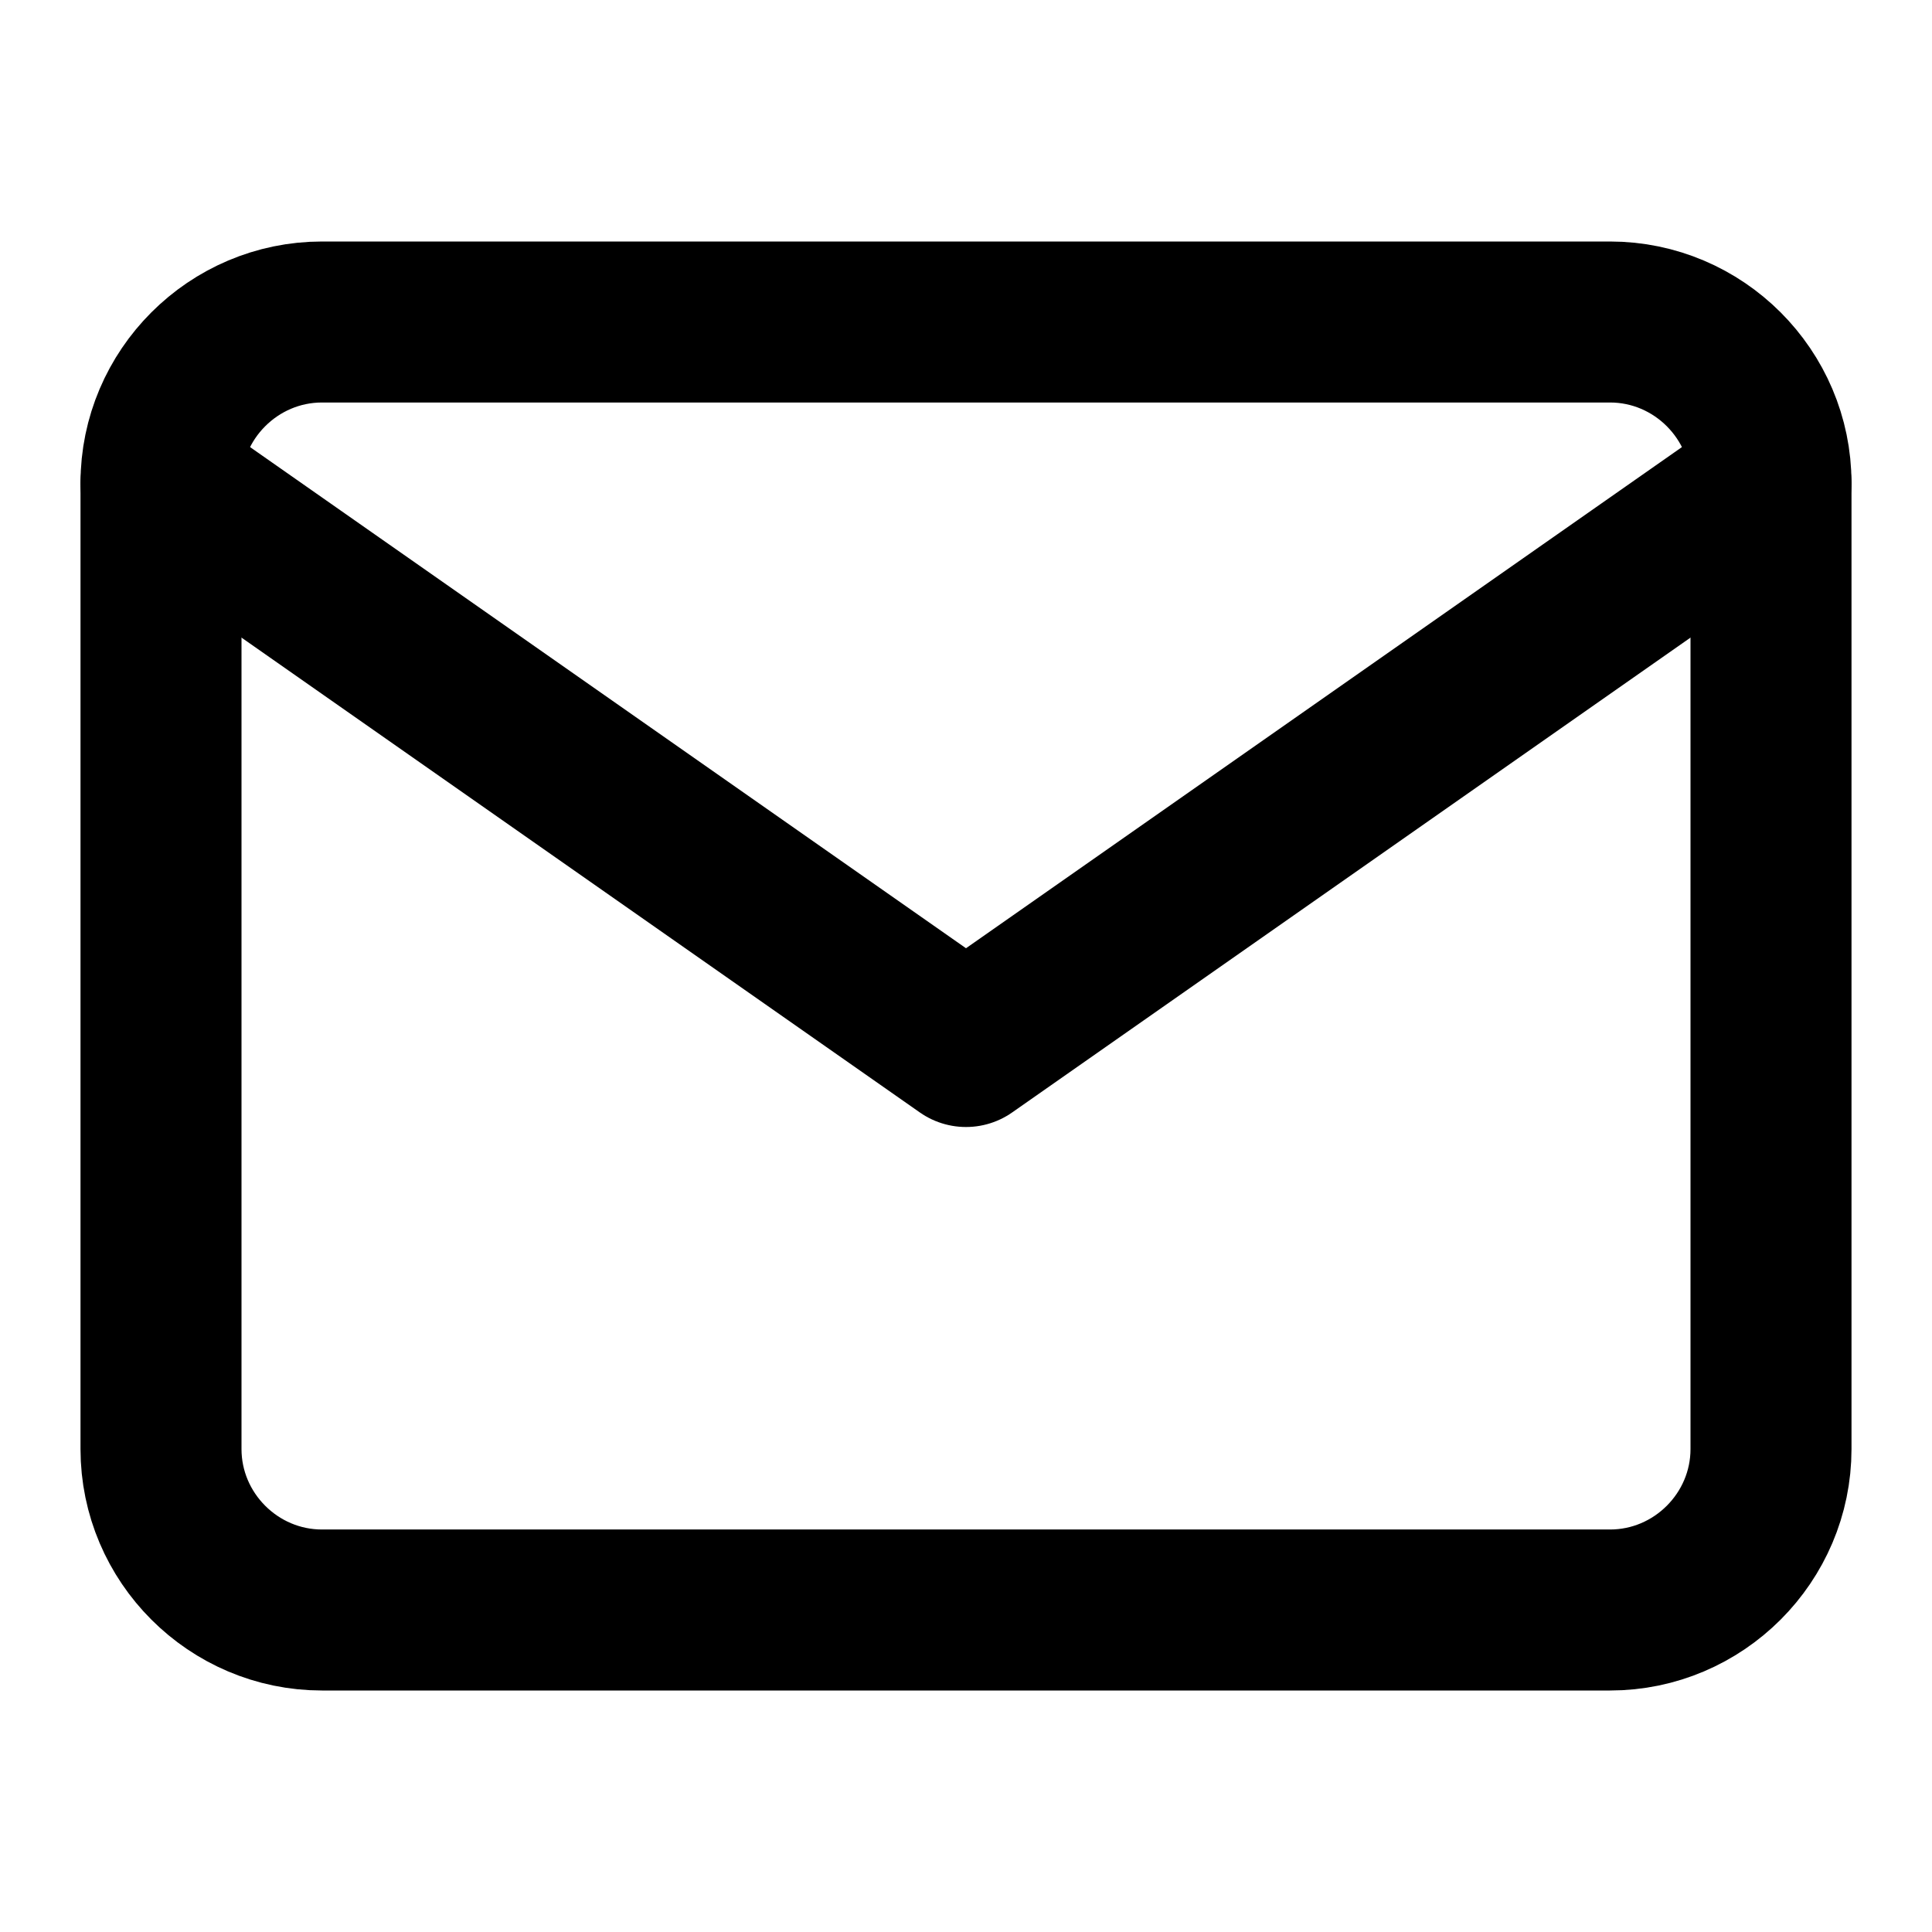
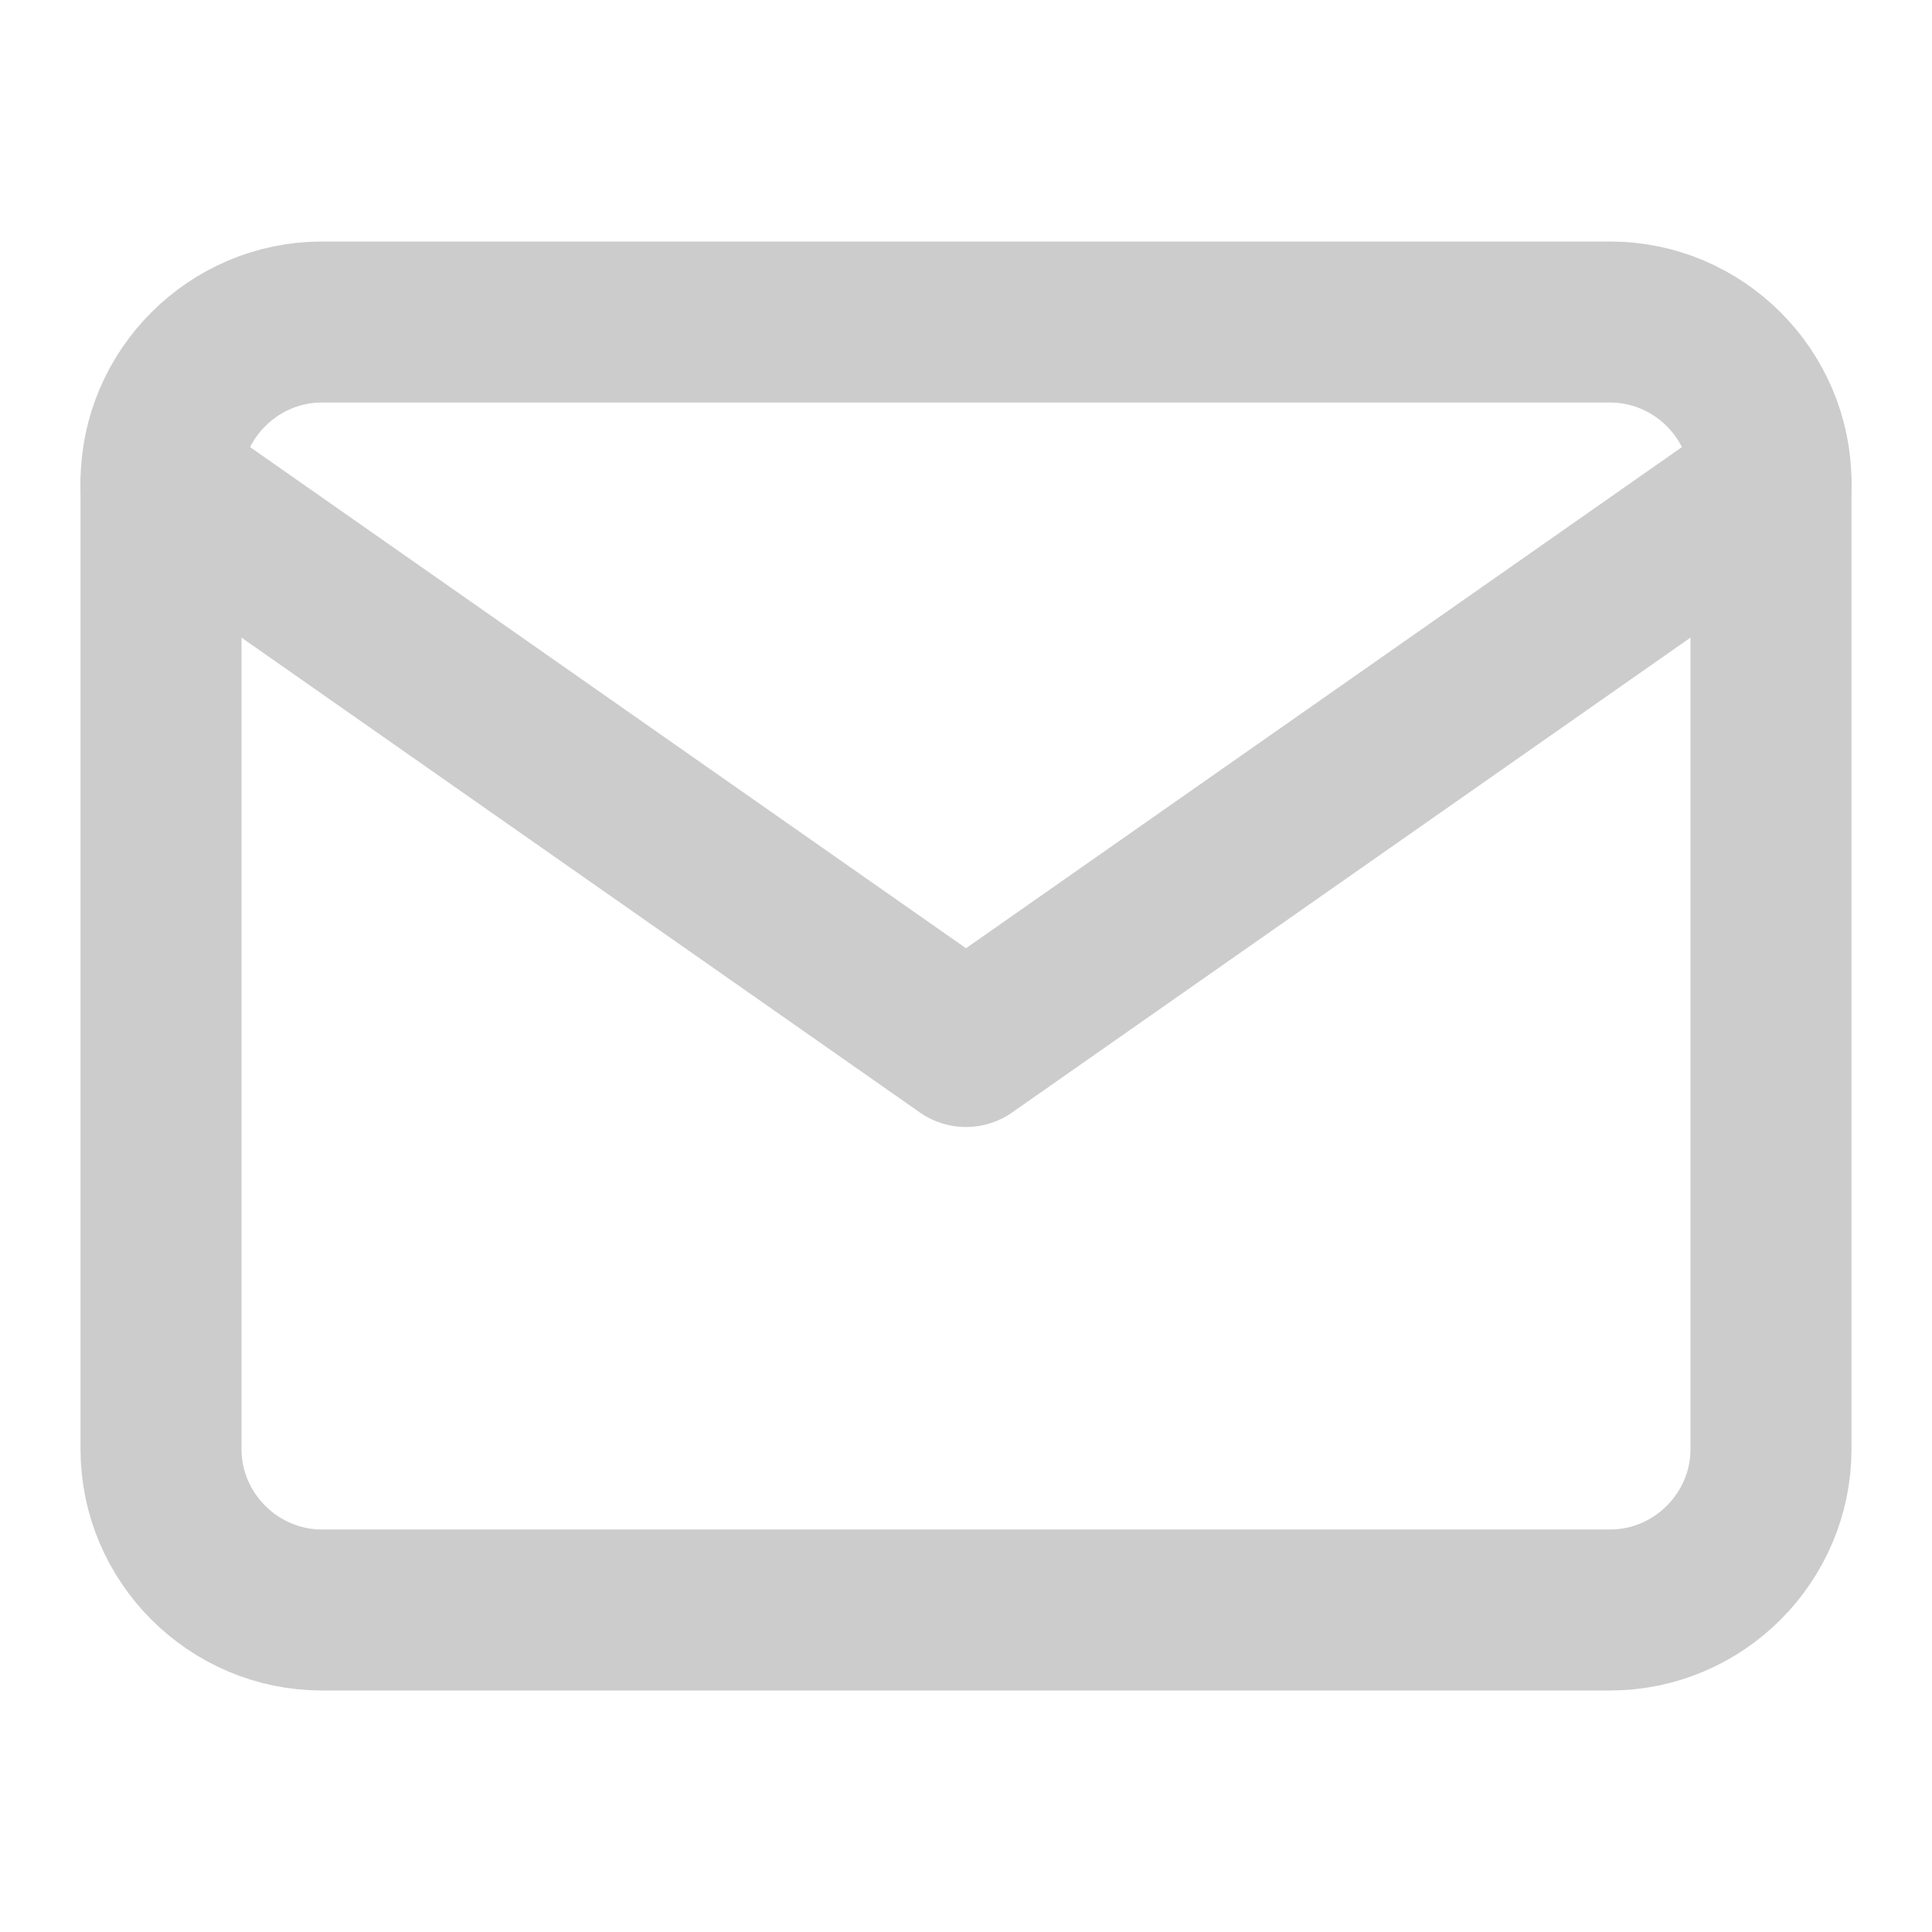
- <svg xmlns="http://www.w3.org/2000/svg" width="24" height="24" viewBox="0 0 24 24" fill="none" stroke="currentColor" stroke-width="2" stroke-linecap="round" stroke-linejoin="round" class="feather feather-mail">
+ <svg xmlns="http://www.w3.org/2000/svg" width="24" height="24" viewBox="0 0 24 24" fill="none" stroke="#ccc" stroke-width="2" stroke-linecap="round" stroke-linejoin="round" class="feather feather-mail">
  <path d="M4 4h16c1.1 0 2 .9 2 2v12c0 1.1-.9 2-2 2H4c-1.1 0-2-.9-2-2V6c0-1.1.9-2 2-2z" />
  <polyline points="22,6 12,13 2,6" />
</svg>
